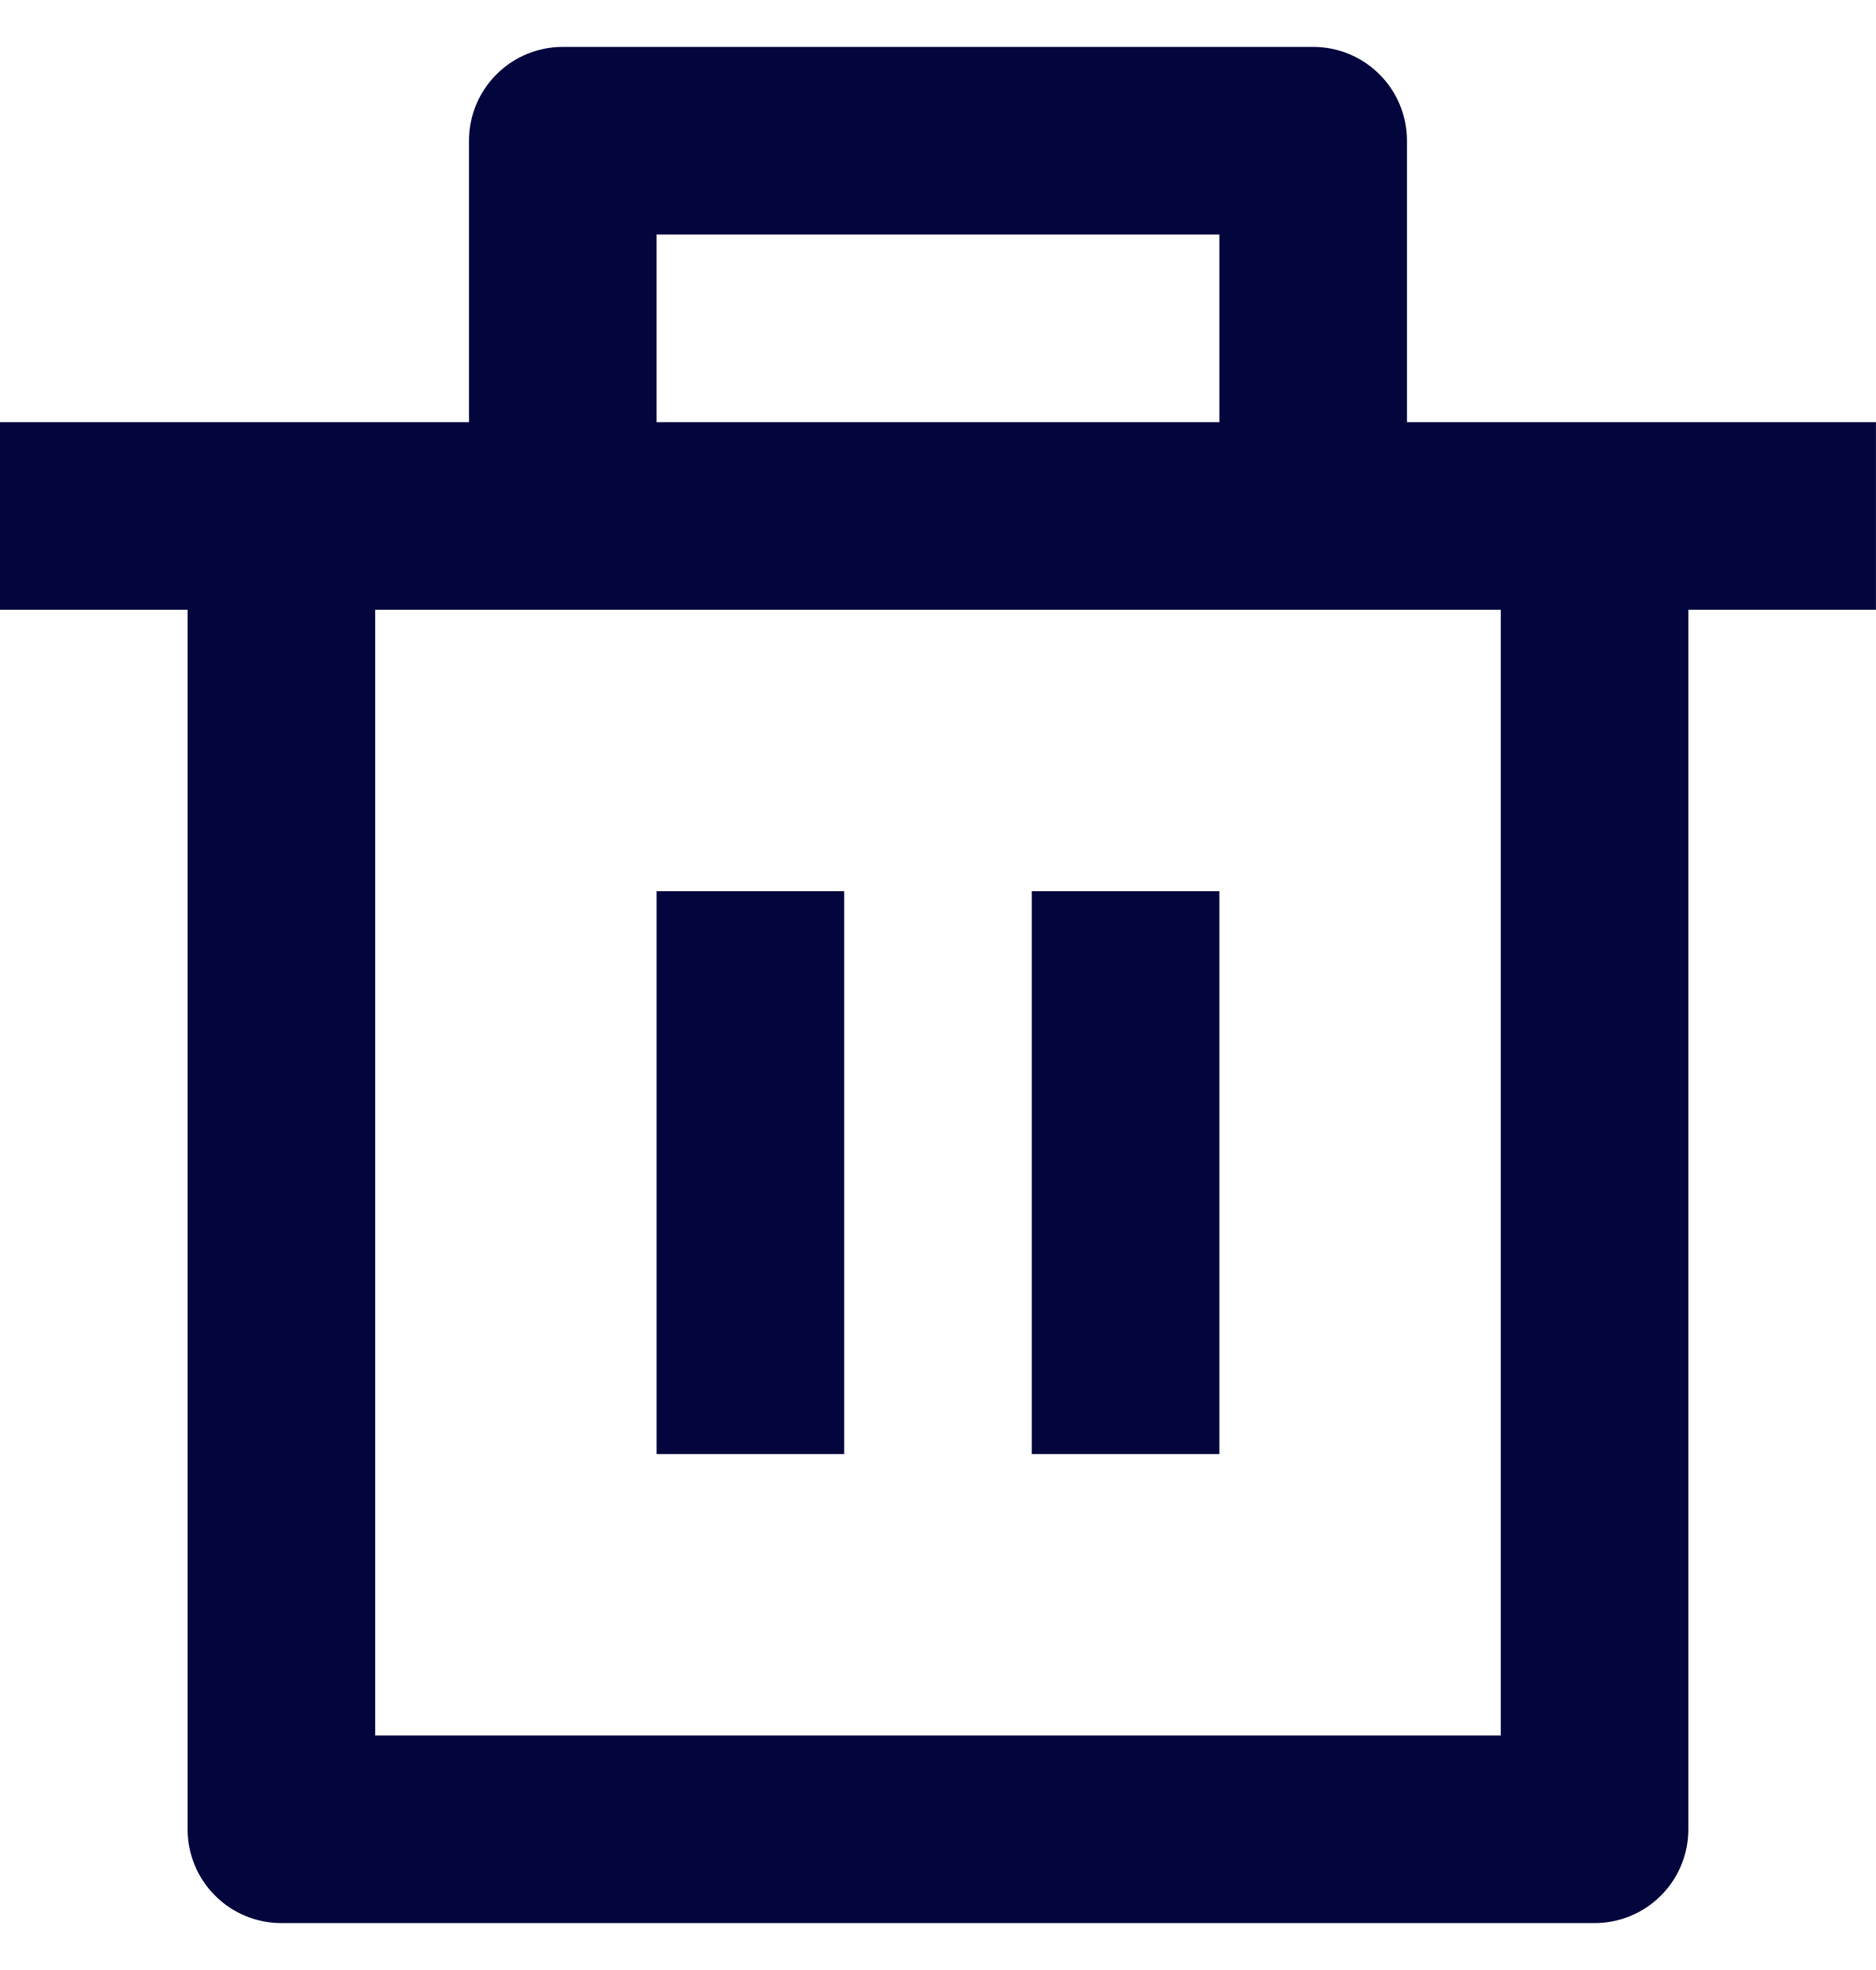
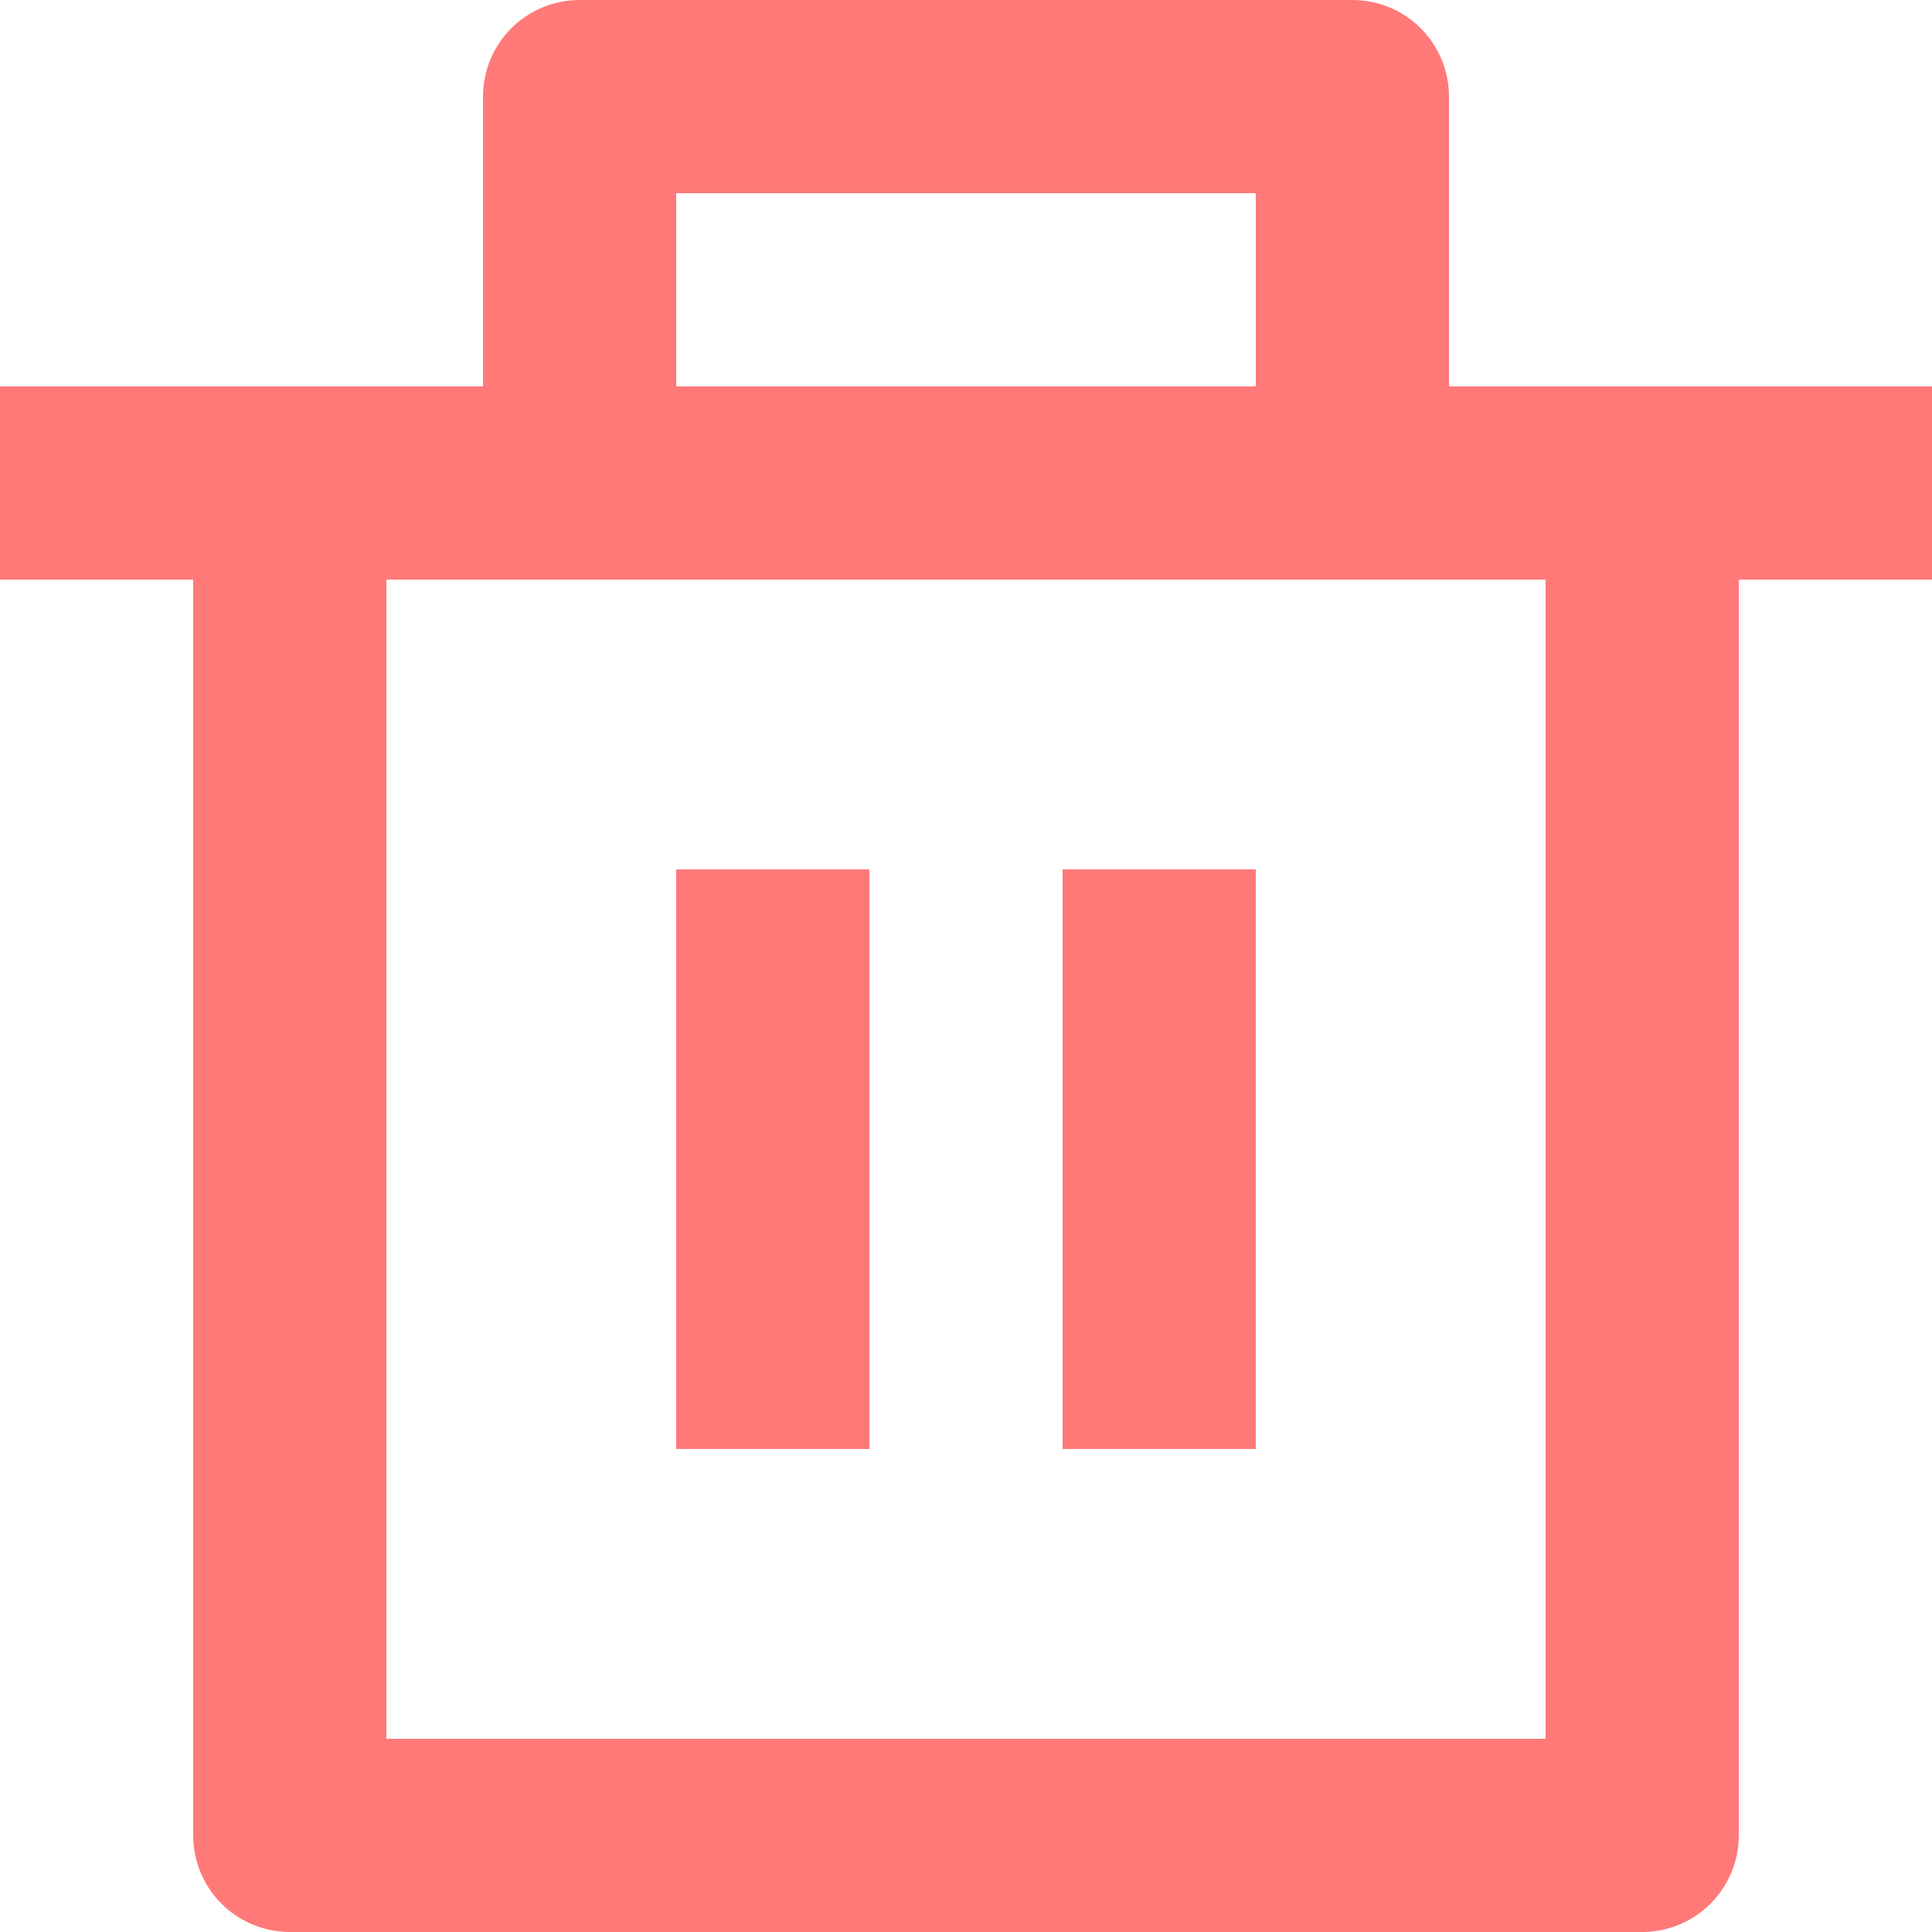
- <svg xmlns="http://www.w3.org/2000/svg" width="20" height="21" viewBox="0 0 20 21" fill="none">
-   <path d="M15 4.5H20V6.5H18V19.5C18 19.765 17.895 20.02 17.707 20.207C17.52 20.395 17.265 20.5 17 20.5H3C2.735 20.5 2.48 20.395 2.293 20.207C2.105 20.02 2 19.765 2 19.5V6.5H0V4.5H5V1.5C5 1.235 5.105 0.98 5.293 0.793C5.48 0.605 5.735 0.5 6 0.5H14C14.265 0.5 14.52 0.605 14.707 0.793C14.895 0.98 15 1.235 15 1.5V4.5ZM16 6.5H4V18.5H16V6.5ZM7 9.5H9V15.5H7V9.5ZM11 9.5H13V15.5H11V9.5ZM7 2.5V4.5H13V2.5H7Z" fill="#03053D" />
+ <svg xmlns="http://www.w3.org/2000/svg" width="22" height="22" viewBox="0 0 22 22" fill="none">
+   <path d="M16.5 4.4H22V6.6H19.8V20.9C19.8 21.192 19.684 21.471 19.478 21.678C19.271 21.884 18.992 22 18.7 22H3.3C3.008 22 2.728 21.884 2.522 21.678C2.316 21.471 2.2 21.192 2.2 20.9V6.6H0V4.4H5.5V1.1C5.5 0.808 5.616 0.528 5.822 0.322C6.028 0.116 6.308 0 6.6 0H15.4C15.692 0 15.972 0.116 16.178 0.322C16.384 0.528 16.5 0.808 16.5 1.1V4.4ZM17.6 6.6H4.4V19.8H17.6V6.6ZM7.7 9.9H9.9V16.5H7.7V9.9ZM12.1 9.9H14.3V16.5H12.1V9.9ZM7.7 2.2V4.4H14.3V2.2H7.7Z" fill="#FF7979" />
</svg>
